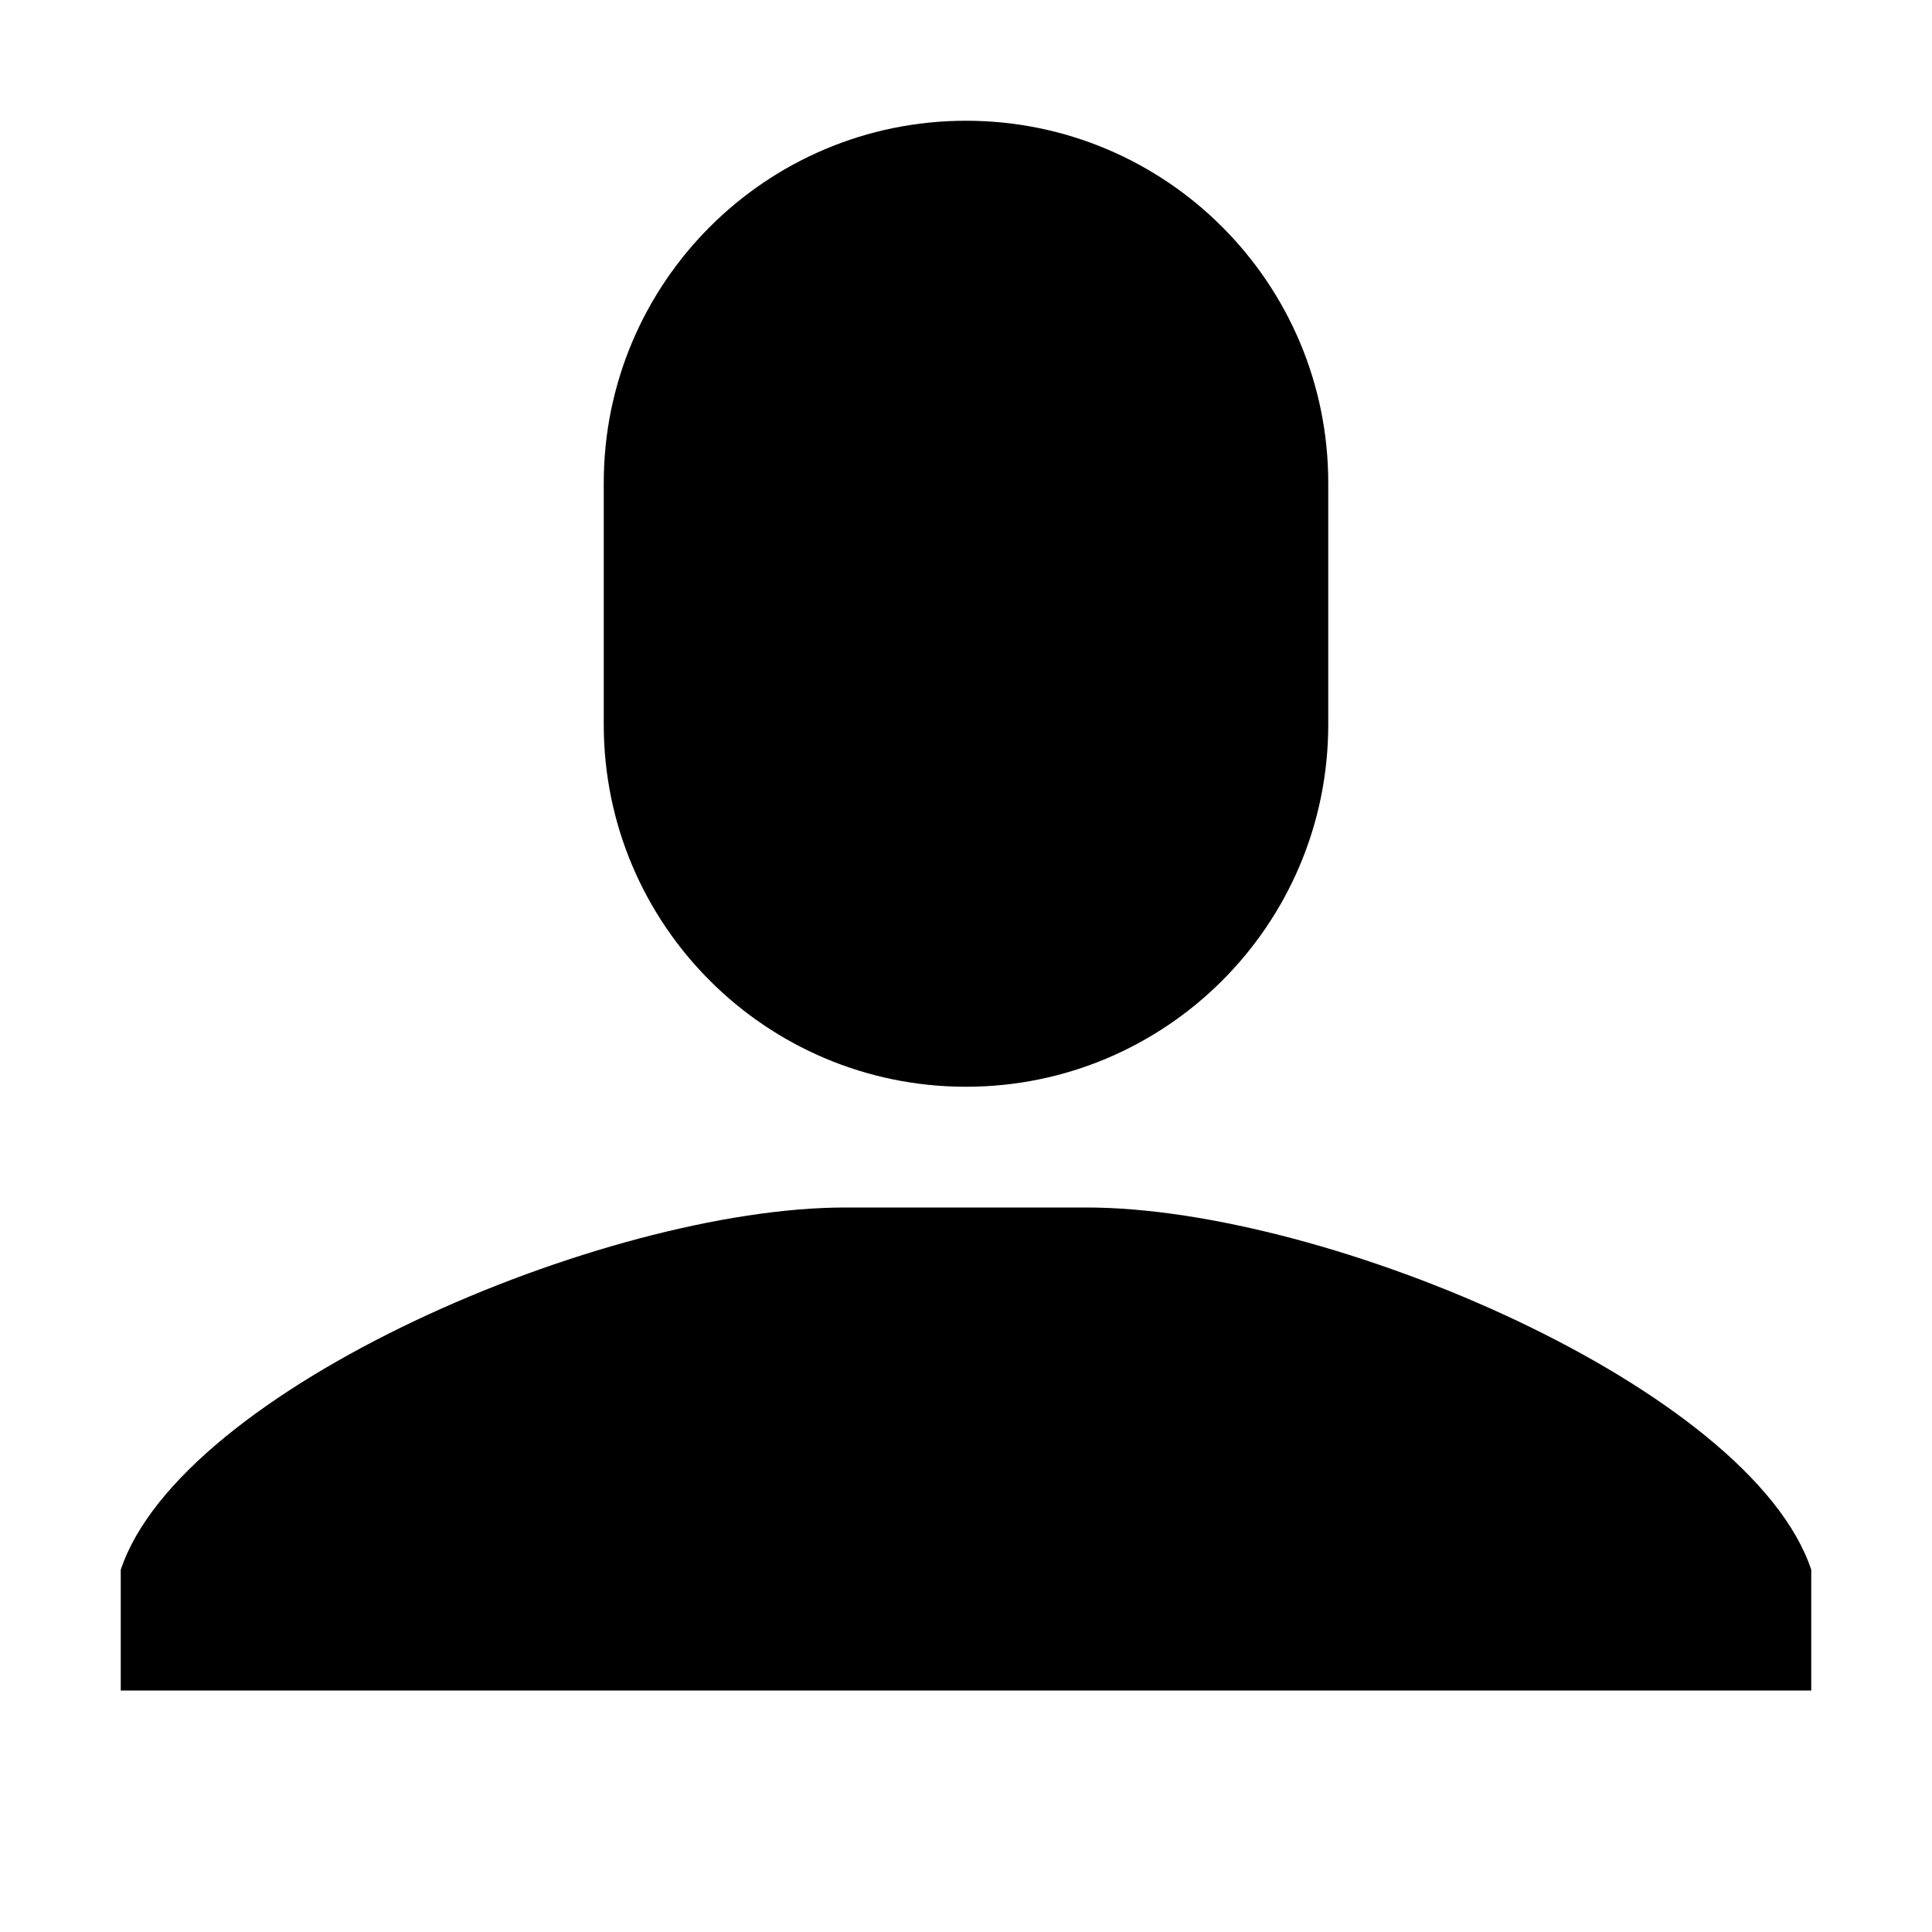
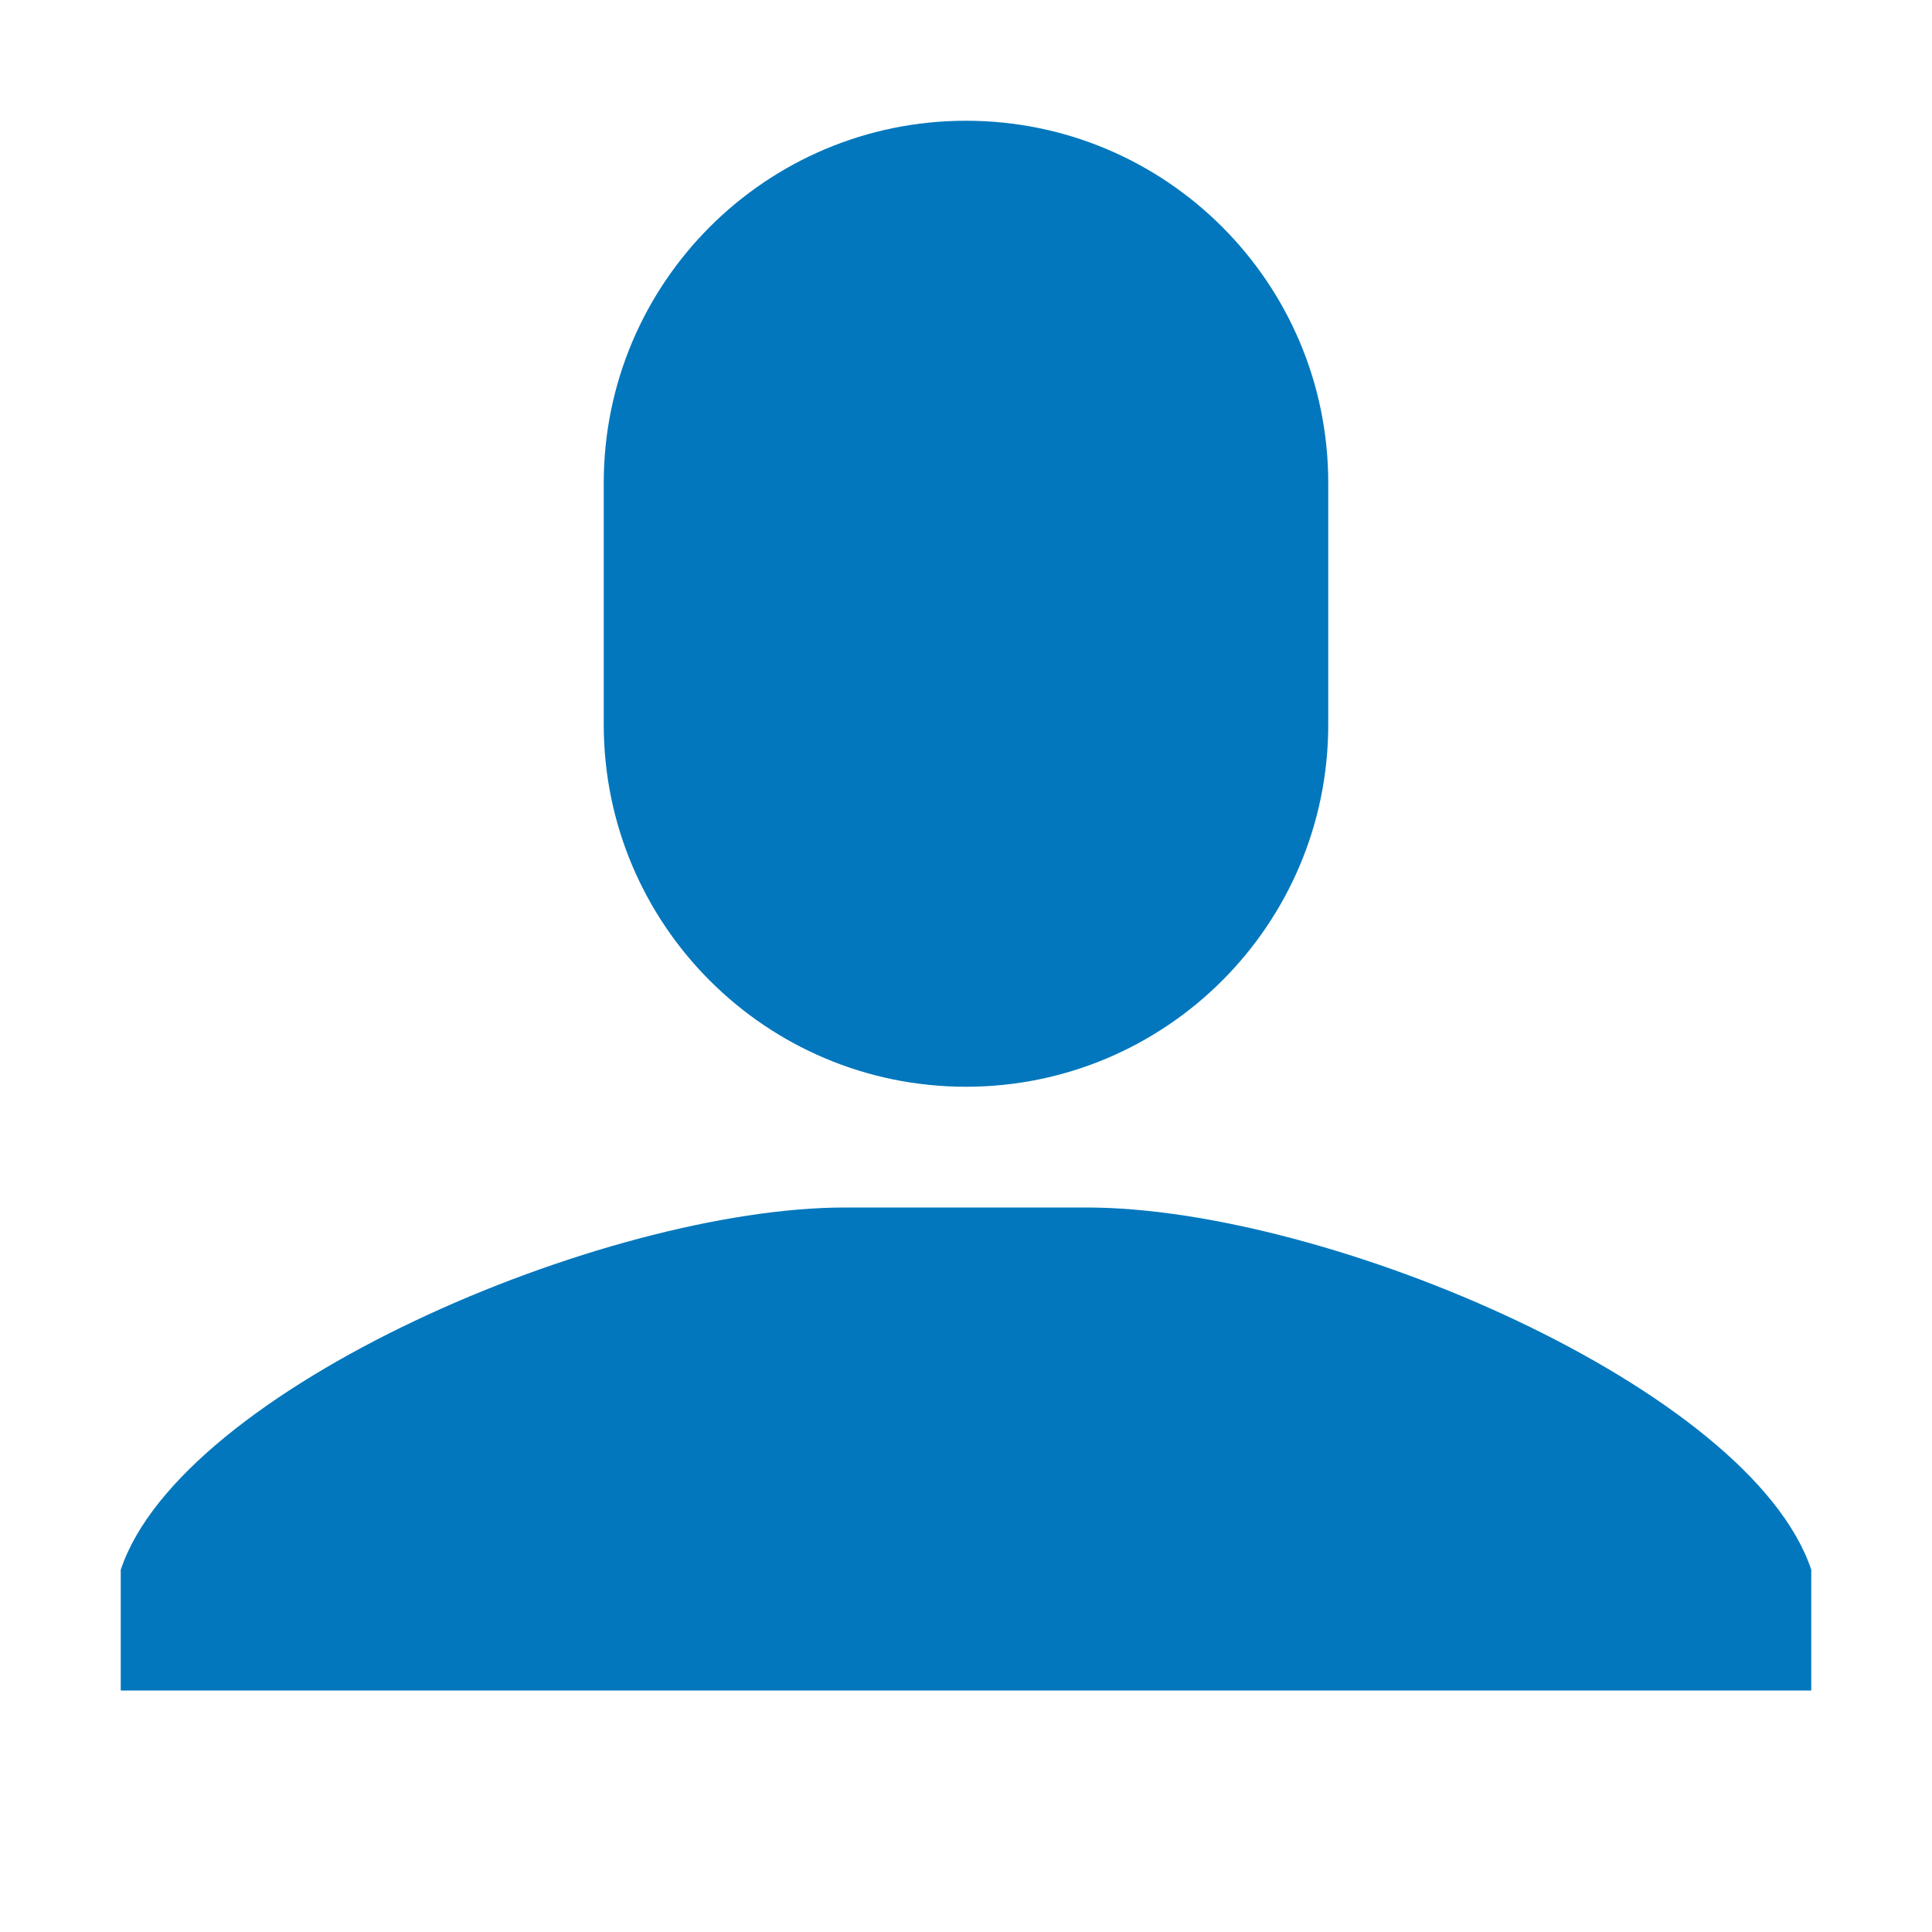
- <svg xmlns="http://www.w3.org/2000/svg" height="32" id="user" viewBox="0 0 32 32" width="32">
+ <svg xmlns="http://www.w3.org/2000/svg" height="32" fill="#0277bd" id="user" viewBox="0 0 32 32" width="32">
  <path d="M10 8 A6 6 0 0 1 22 8 L22 12 A6 6 0 0 1 10 12 z M2 26 C3 23 10 20 14 20 L18 20 C22 20 29 23 30 26 L30 28 L2 28 z" />
</svg>
